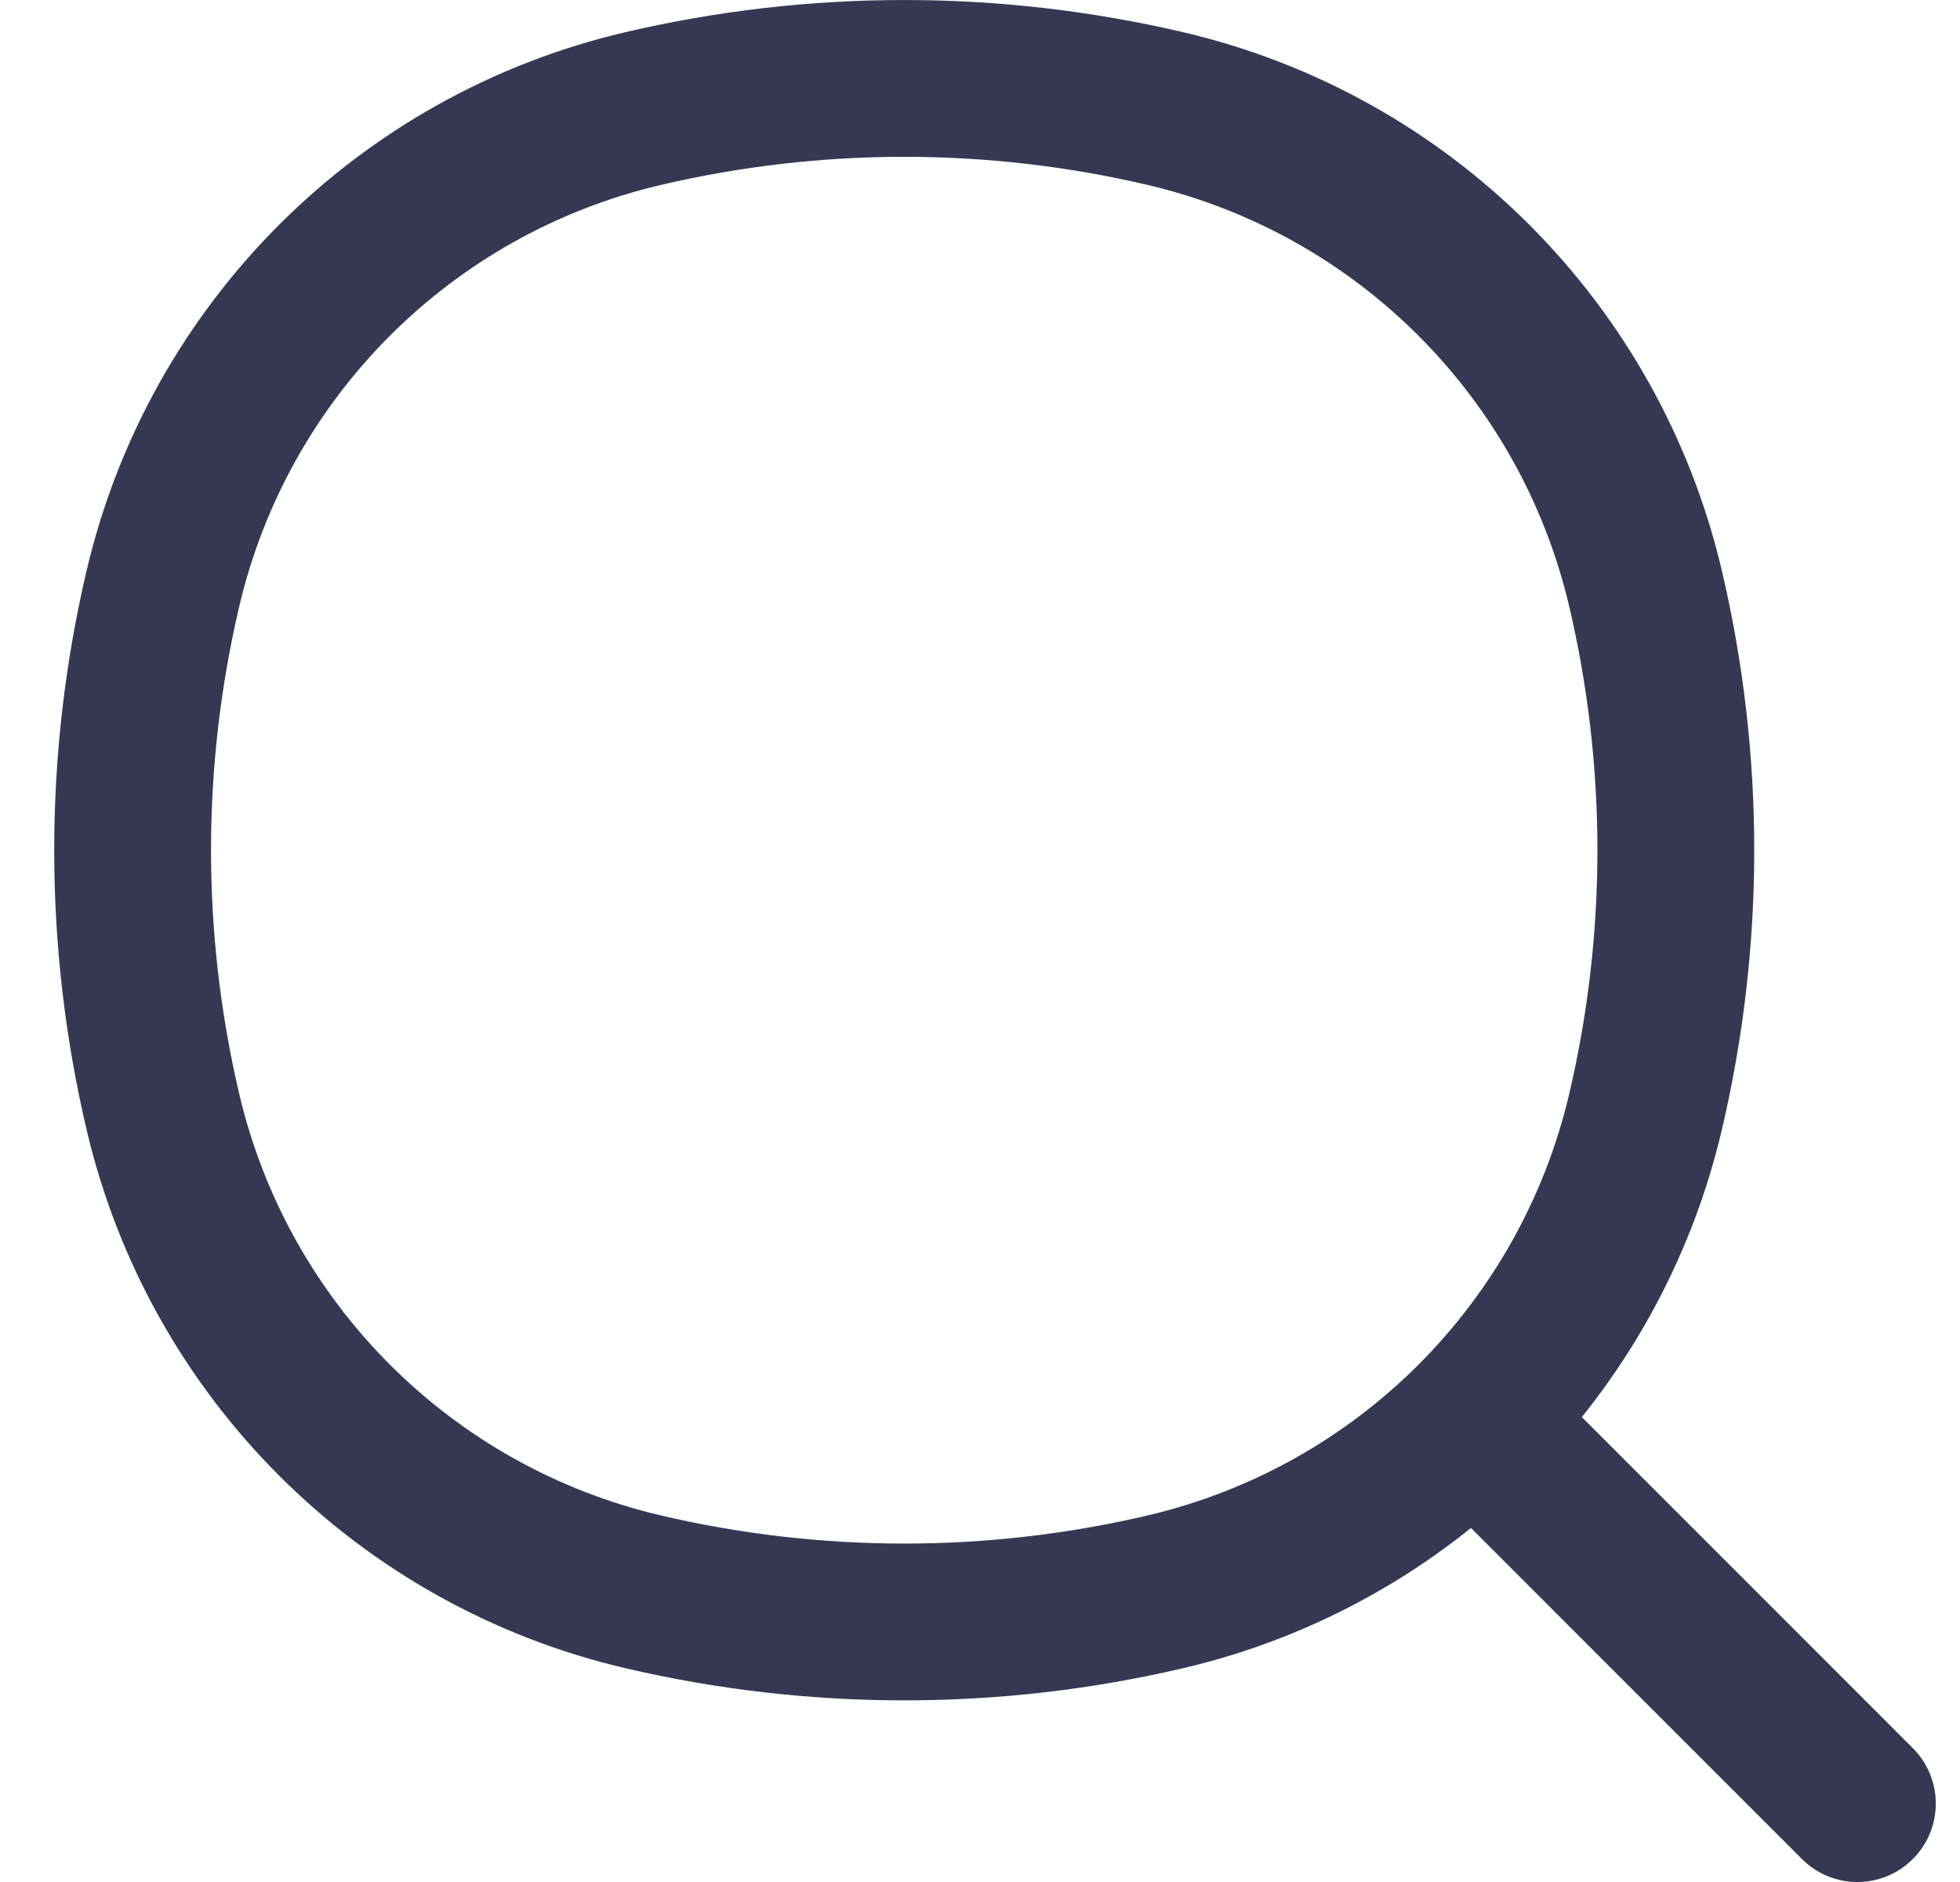
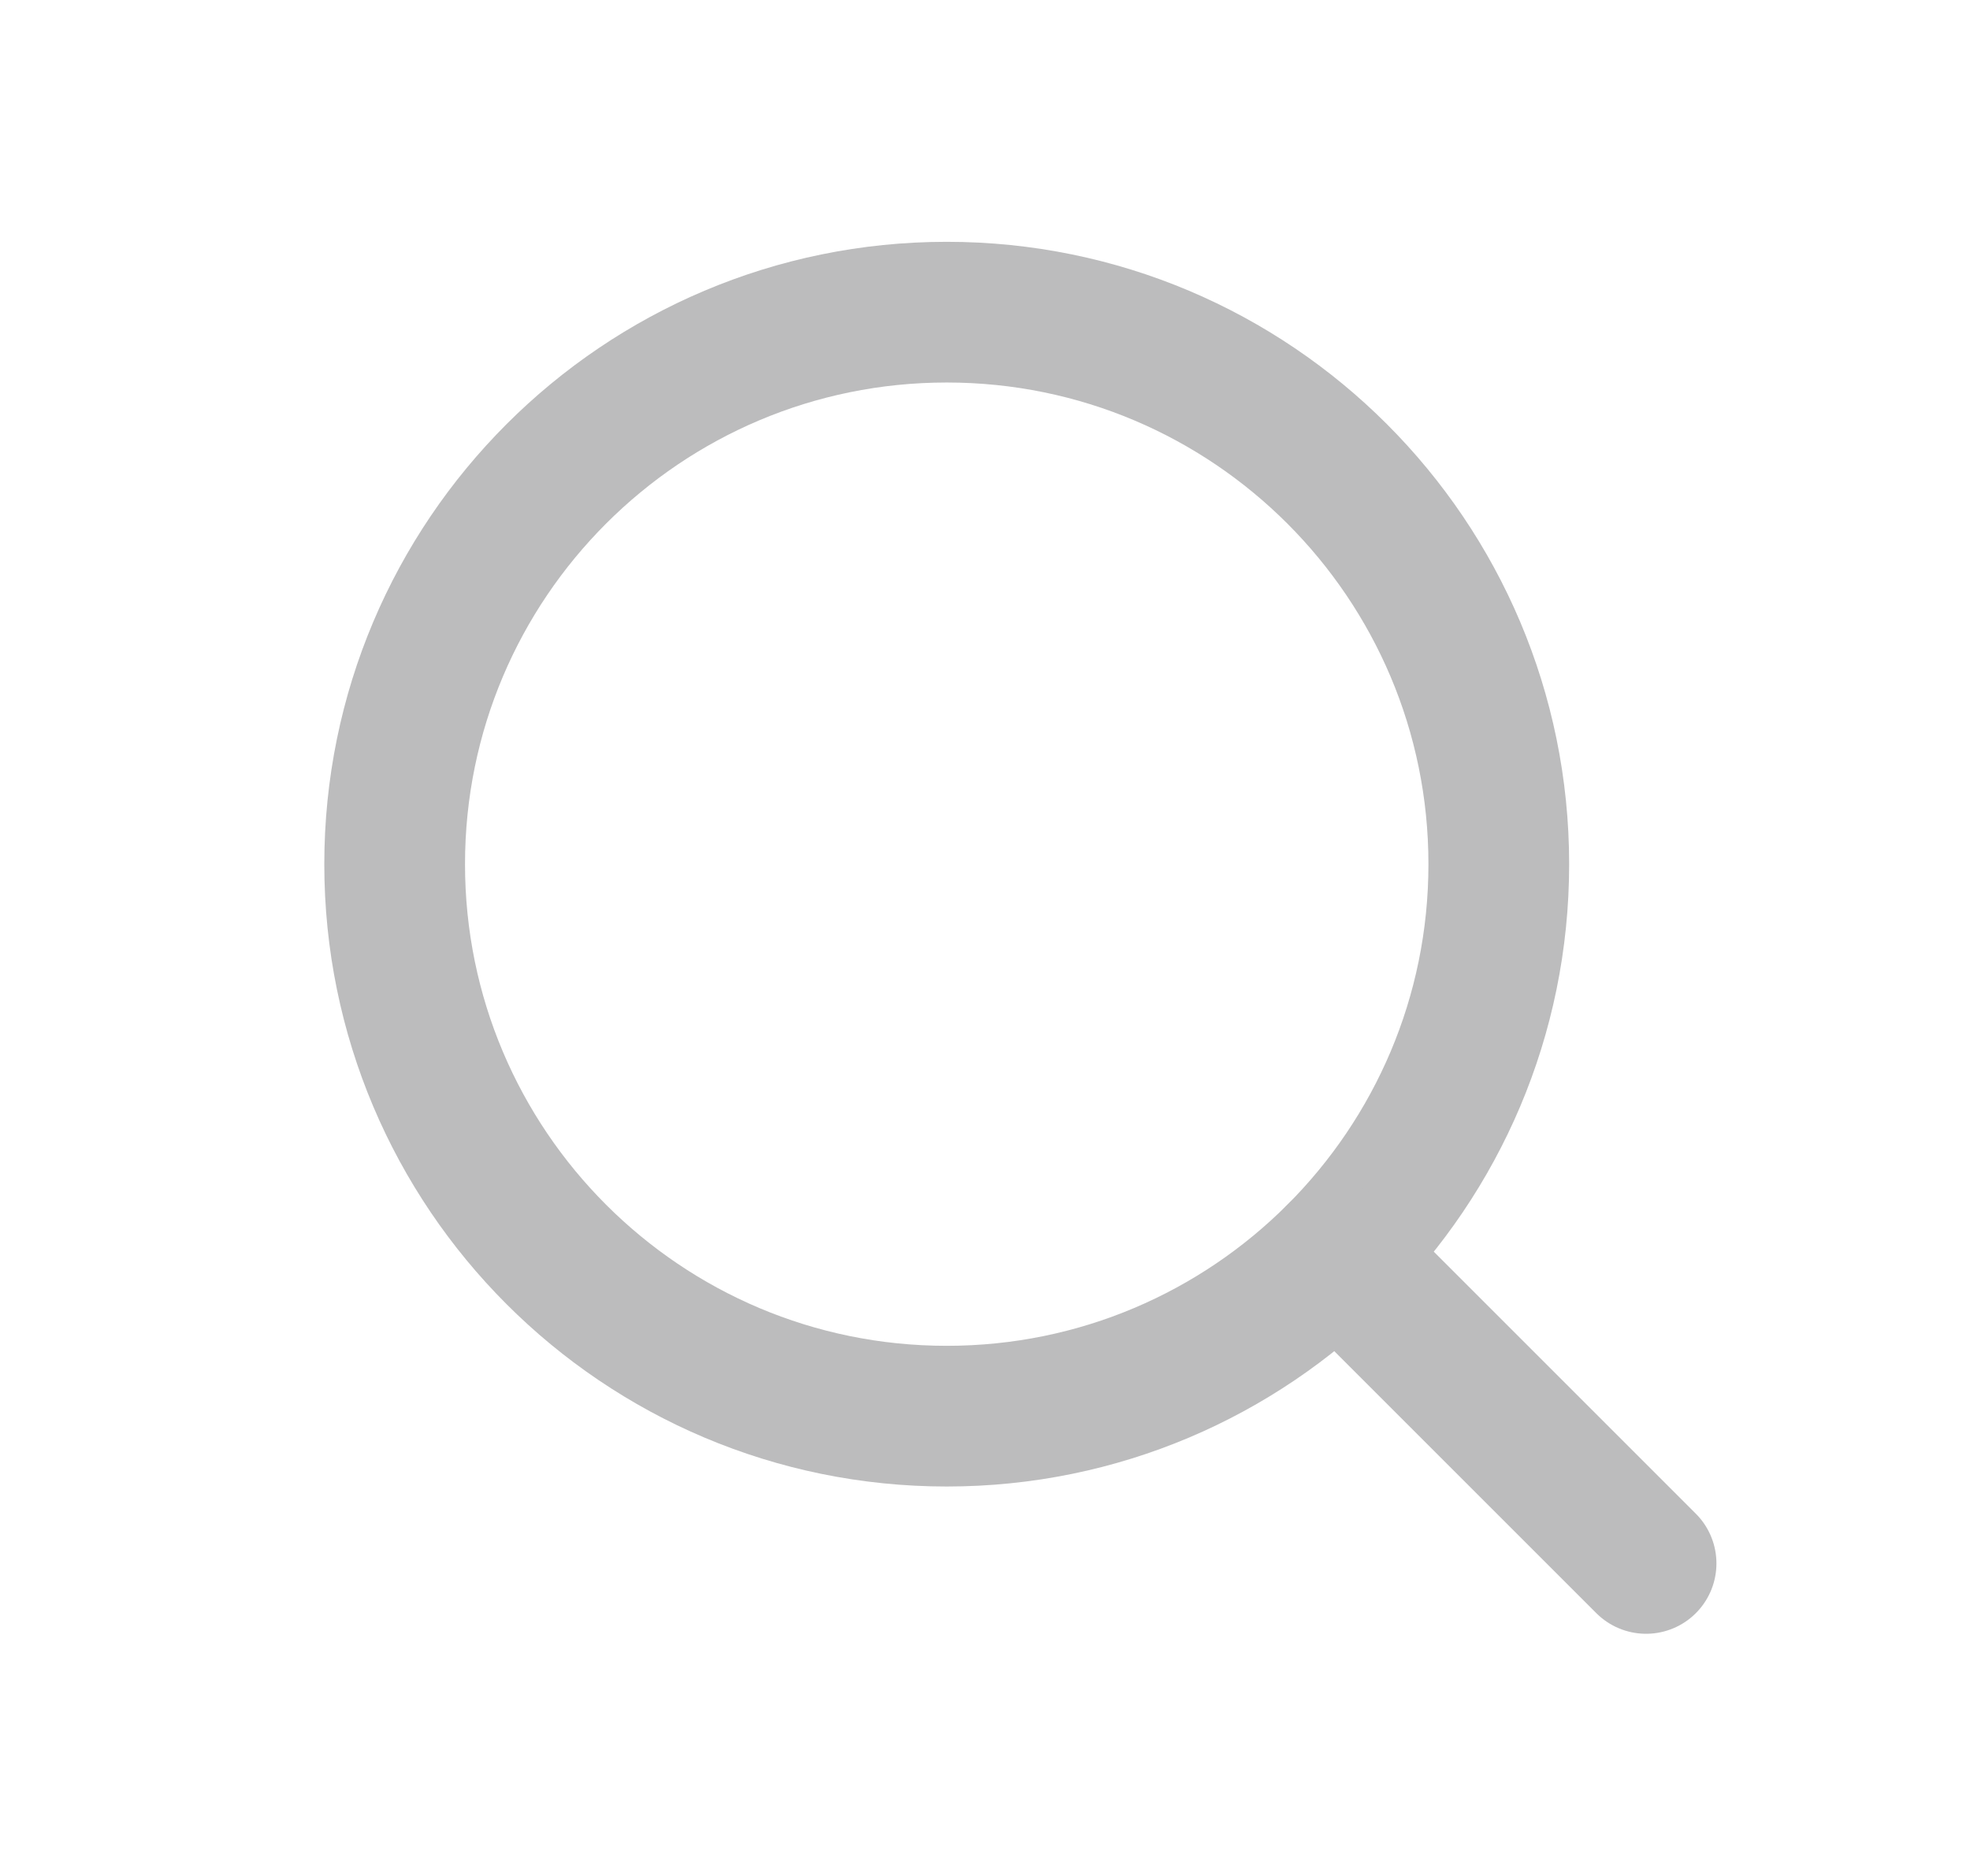
- <svg xmlns="http://www.w3.org/2000/svg" width="25" height="24" viewBox="0 0 25 24" fill="none">
-   <path d="M2.077 14.177L3.051 13.948L2.077 14.177ZM2.077 7.507L3.051 7.735L2.077 7.507ZM20.989 7.507L21.963 7.279L20.989 7.507ZM20.989 14.177L21.963 14.405L20.989 14.177ZM14.868 20.298L14.64 19.325L14.868 20.298ZM8.199 20.298L7.97 21.272L8.199 20.298ZM8.199 1.386L7.97 0.412L8.199 1.386ZM14.868 1.386L15.097 0.412L14.868 1.386ZM22.984 23.707C23.375 24.098 24.008 24.098 24.398 23.707C24.789 23.317 24.789 22.683 24.398 22.293L22.984 23.707ZM3.051 13.948C2.572 11.905 2.572 9.779 3.051 7.735L1.104 7.279C0.554 9.622 0.554 12.062 1.104 14.405L3.051 13.948ZM20.016 7.735C20.495 9.779 20.495 11.905 20.016 13.948L21.963 14.405C22.513 12.062 22.513 9.622 21.963 7.279L20.016 7.735ZM14.64 19.325C12.597 19.804 10.47 19.804 8.427 19.325L7.97 21.272C10.314 21.821 12.753 21.821 15.097 21.272L14.64 19.325ZM8.427 2.359C10.47 1.88 12.597 1.88 14.64 2.359L15.097 0.412C12.753 -0.137 10.314 -0.137 7.97 0.412L8.427 2.359ZM8.427 19.325C5.759 18.699 3.677 16.616 3.051 13.948L1.104 14.405C1.903 17.812 4.563 20.473 7.97 21.272L8.427 19.325ZM15.097 21.272C18.504 20.473 21.164 17.812 21.963 14.405L20.016 13.948C19.39 16.616 17.307 18.699 14.64 19.325L15.097 21.272ZM14.64 2.359C17.307 2.985 19.39 5.068 20.016 7.735L21.963 7.279C21.164 3.872 18.504 1.211 15.097 0.412L14.64 2.359ZM7.97 0.412C4.563 1.211 1.903 3.872 1.104 7.279L3.051 7.735C3.677 5.068 5.759 2.985 8.427 2.359L7.97 0.412ZM18.505 19.228L22.984 23.707L24.398 22.293L19.919 17.814L18.505 19.228Z" fill="#363853" />
+ <svg xmlns="http://www.w3.org/2000/svg" width="21" height="20" viewBox="0 0 21 20" fill="none">
+   <circle cx="10.092" cy="9.213" r="5.885" stroke="#BCBCBD" stroke-width="1.5" stroke-linecap="round" stroke-linejoin="round" />
+   <path d="M17.547 16.668L14.254 13.375" stroke="#BCBCBD" stroke-width="1.5" stroke-linecap="round" stroke-linejoin="round" />
</svg>
